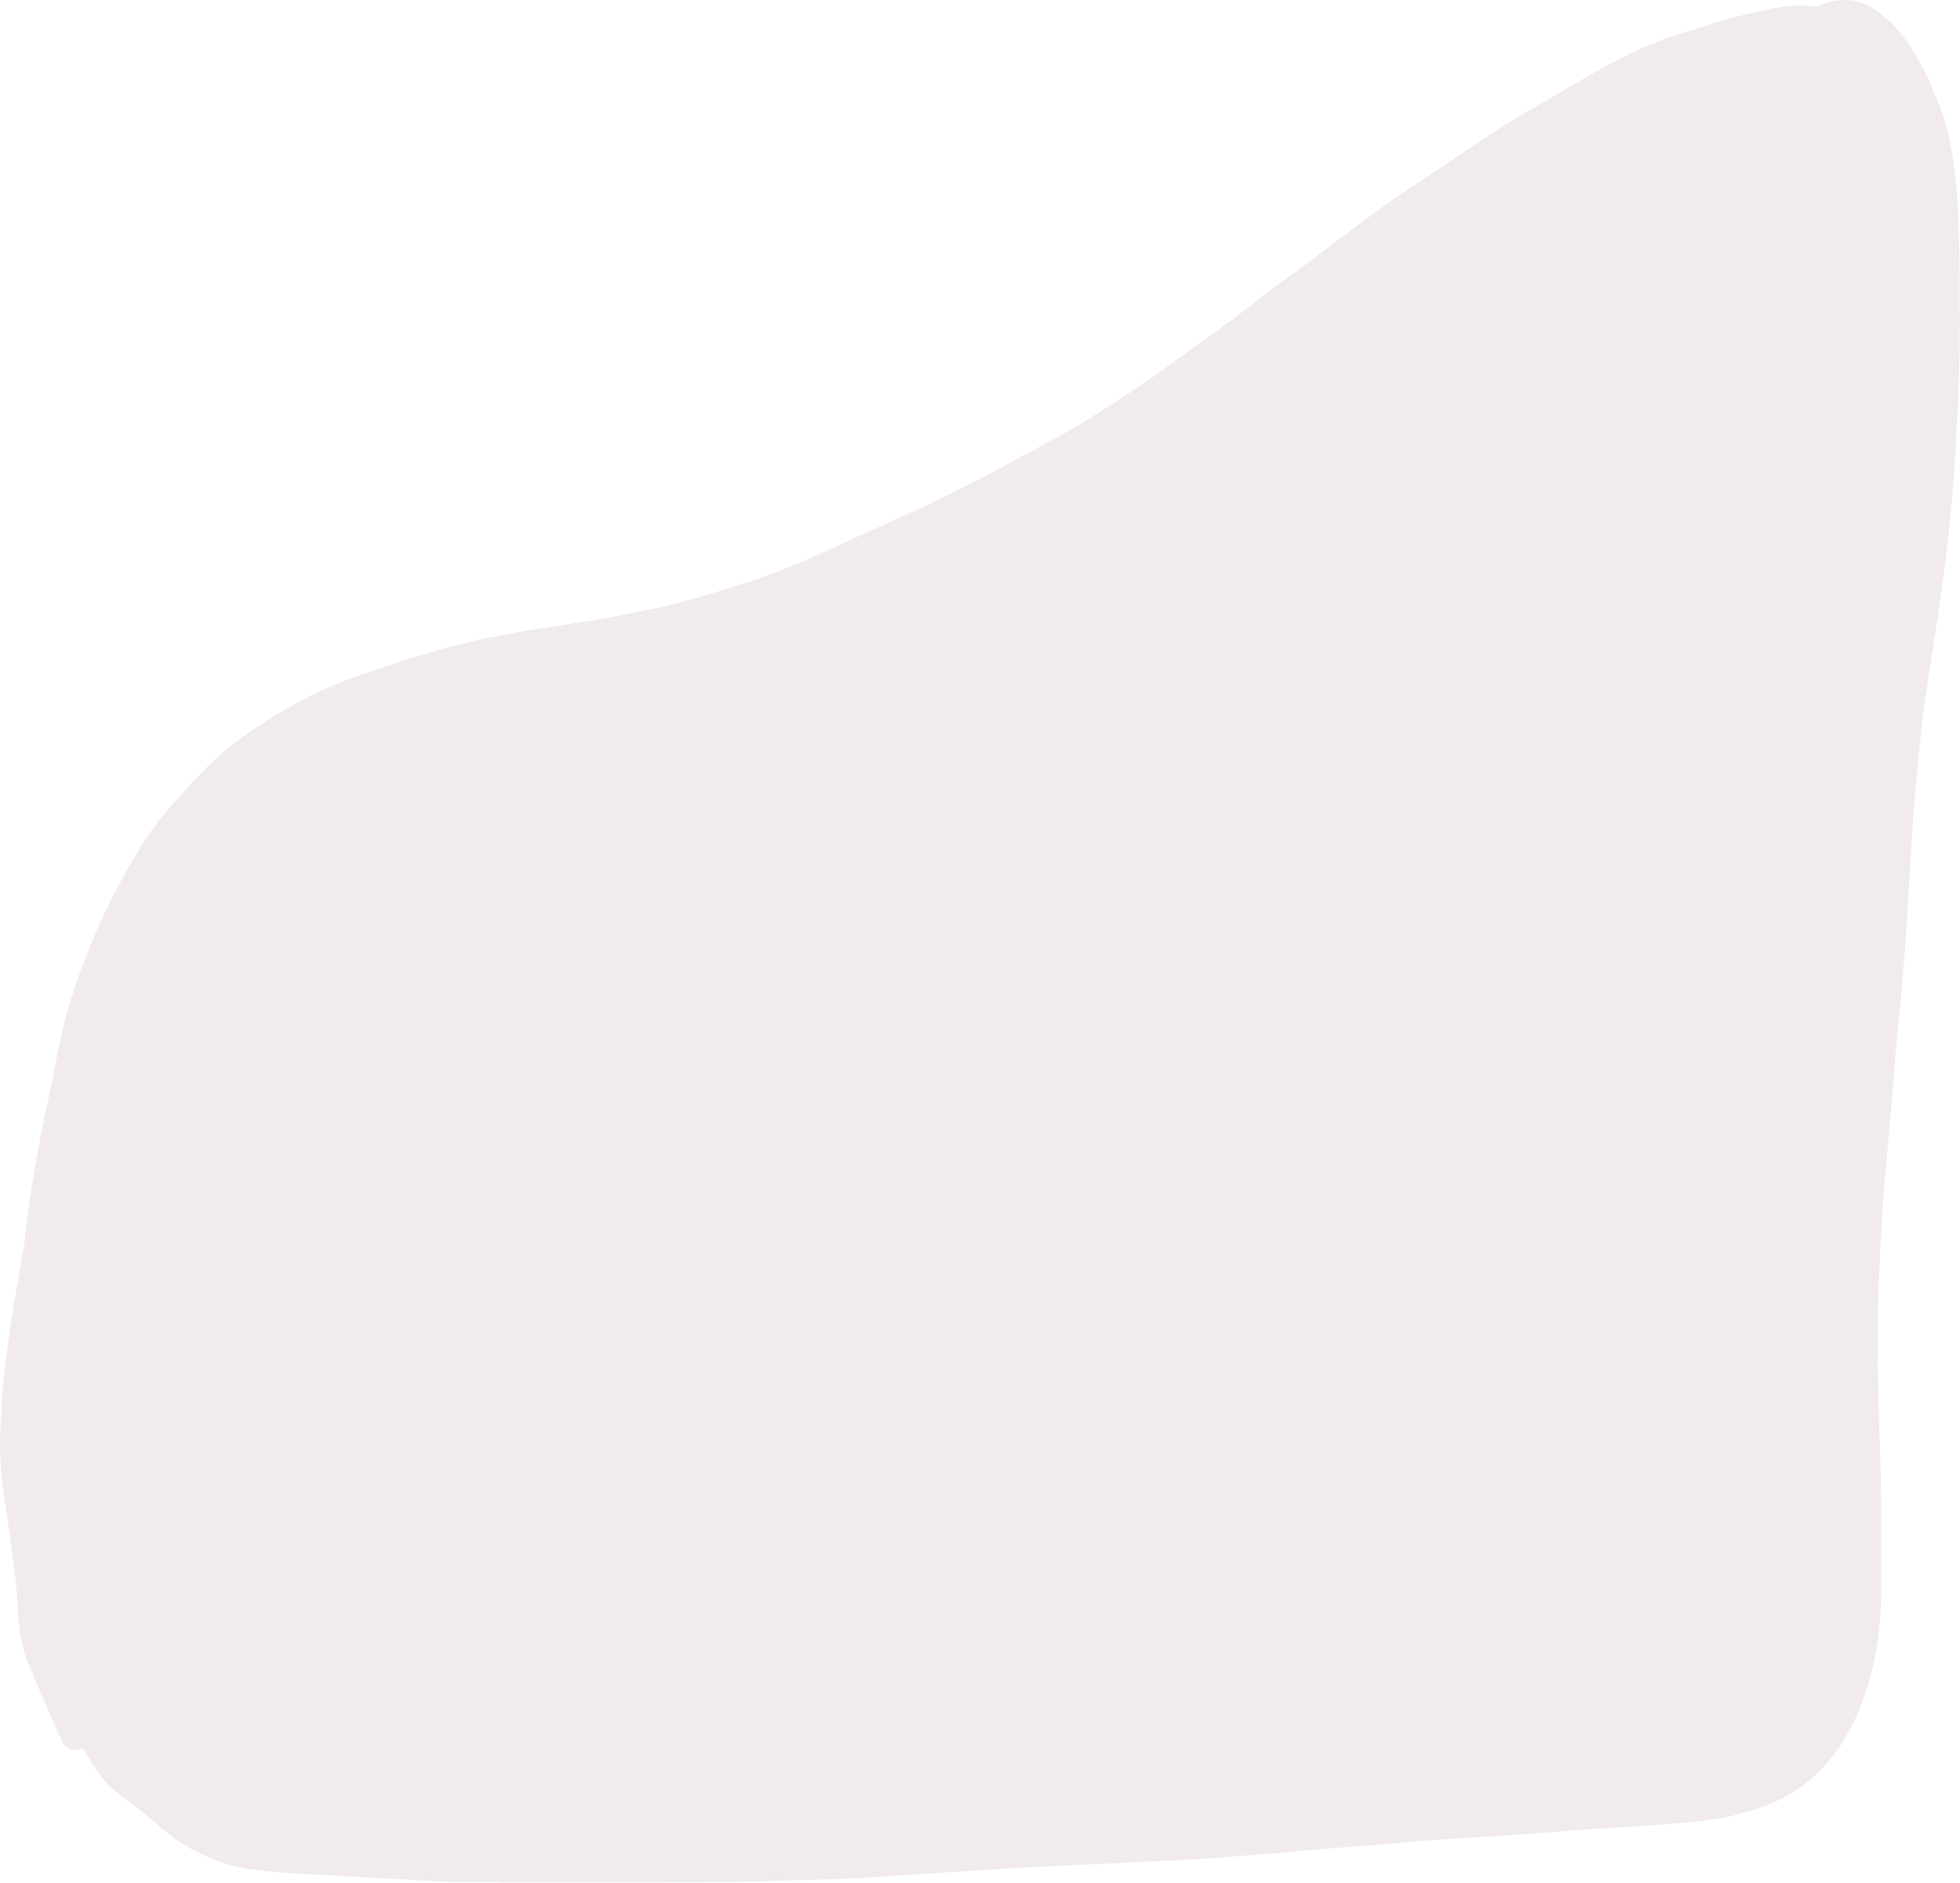
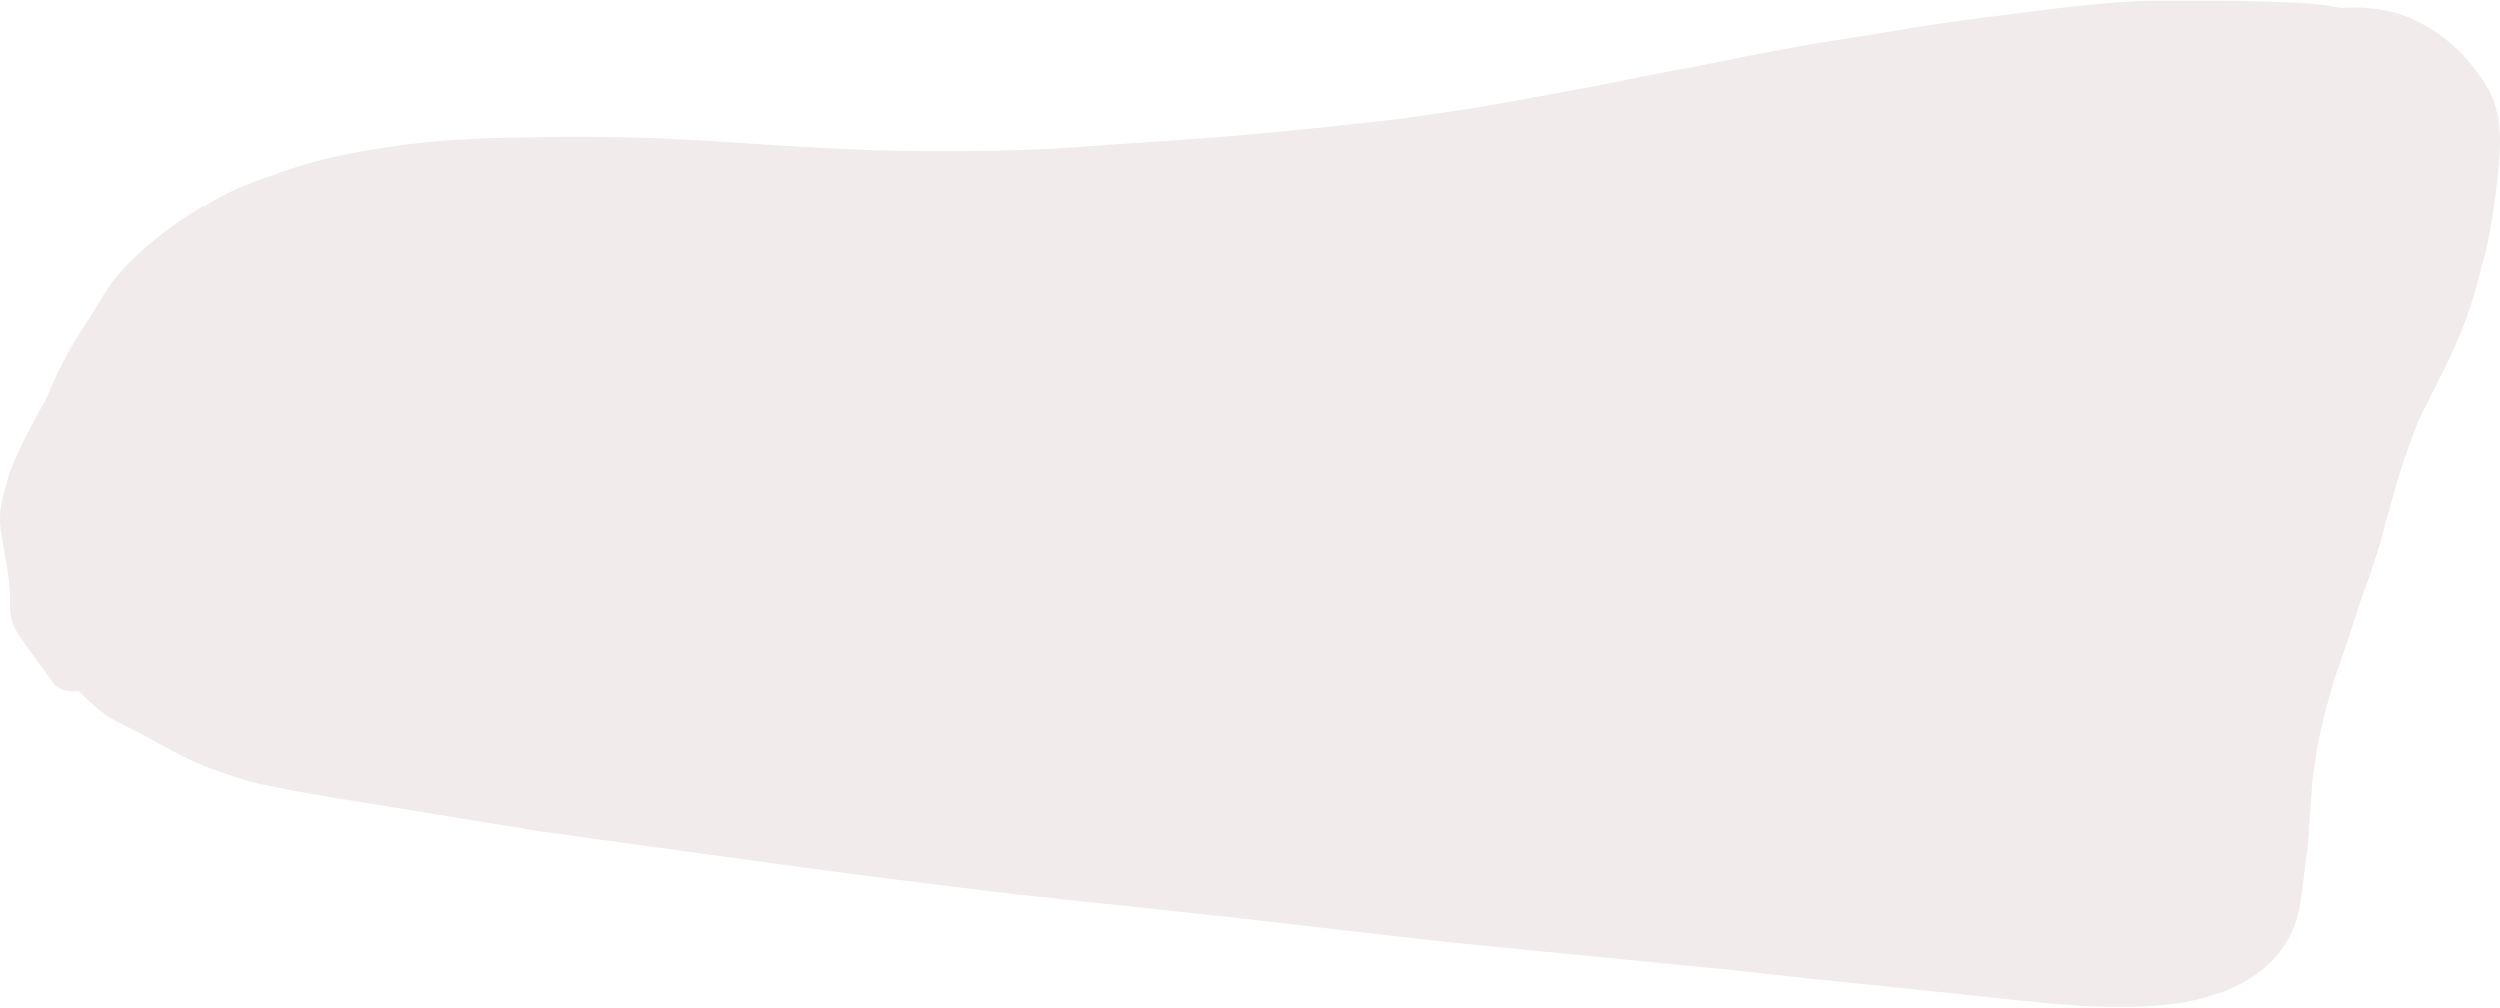
- <svg xmlns="http://www.w3.org/2000/svg" viewBox="0 0 557.03 535">
+ <svg xmlns="http://www.w3.org/2000/svg" viewBox="0 0 573.29 230.97">
  <defs>
    <style>.a{fill:#f1ebeb;}</style>
  </defs>
-   <path class="a" d="M106.52,528H149c6,0,13.05,0,20.14-.09,6-.06,12.21-.2,18.32-.39l7.58-.22,10-.3c1.86-.06,3.76-.19,5.59-.3l2.63-.17c1.7-.1,3.42-.21,5.09-.33l2.95-.19,9.61-.63,7.7-.5c5.6-.36,12.12-.78,18.62-1.15,5.76-.33,11.45-.57,18.23-.84,2.92-.12,5.88-.27,8.75-.43,2.38-.13,4.85-.26,7.27-.37L294,522c2-.08,4.09-.17,6.13-.29l1.43-.09,7.55-.48c7.07-.5,12.85-1,18.22-1.42,3-.26,6-.54,8.85-.82h.13c2.18-.2,4.41-.37,6.57-.54l2.23-.17,3.69-.29c4.13-.32,8.39-.66,12.58-1l1.86-.18c2.31-.21,4.71-.44,7.06-.61,3.64-.26,6.61-.46,9.33-.61l3.27-.18c4.35-.25,8.85-.5,13.27-.85,6.06-.48,12.26-.95,18.43-1.4,2.76-.2,5.56-.36,8-.5,3-.17,6.08-.38,8.95-.58l4.83-.36,3.62-.26c2.37-.17,5.17-.4,8-.77l1.48-.2,1.49-.2.65-.07c.49-.06,1-.12,1.45-.21l1.23-.24,1.22-.25.65-.12c.47-.09,1-.17,1.43-.3l4.18-1.12a53.94,53.94,0,0,0,10.91-4.39,38.94,38.94,0,0,0,8.89-6.68,46.82,46.82,0,0,0,7.31-9.09,52.42,52.42,0,0,0,2.68-4.93L492,482c.58-1.16,1.07-2.38,1.55-3.56.17-.44.35-.87.52-1.3.41-1,.73-2,1.05-3,.11-.34.22-.69.34-1,.35-1,.64-2.13.93-3.18.1-.39.21-.78.32-1.17.25-.92.45-1.87.64-2.79.09-.41.17-.81.26-1.22.22-1,.39-2,.56-3,.07-.43.14-.87.22-1.3s.15-1,.21-1.54l.09-.69.18-1.41.18-1.41c.13-1,.2-2,.27-3,0-.45.07-.9.1-1.35.08-.92.11-1.87.14-2.78,0-.41,0-.82,0-1.24,0-.94,0-1.9,0-2.83,0-.43,0-.86,0-1.29,0-4,0-8.06,0-12,0-1.56,0-3.12,0-4.67V424c0-4.75,0-9.67-.15-14.5-.08-2.89-.18-5.75-.29-8.49s-.19-5.77-.26-8.59v-.62c-.05-1.87-.1-3.74-.16-5.62,0-1-.07-2-.1-2.92-.06-2.22-.05-4.48,0-6.67,0-.55,0-1.1,0-1.65v-.53c0-5.18,0-10.54.25-15.81.25-6.19.54-11.9.87-17.43.17-3,.36-5.91.56-8.87.14-2.17.34-4.38.54-6.52.07-.71.13-1.41.2-2.12.53-5.94,1-11.3,1.48-16.7.26-3.05.5-6.14.74-9.14.22-2.64.43-5.28.65-7.92.24-2.89.54-5.83.82-8.67s.58-5.7.82-8.55v-.15c.47-5.6,1-11.38,1.31-17.09.2-3.2.39-6.44.56-9.65.09-1.61.19-3.24.3-4.81l.18-2.67.24-4.09c.27-4.42.54-9,.94-13.48l.36-4c.39-4.53.8-9.21,1.31-13.8l0-.28c.21-1.93.43-3.87.64-5.81.15-1.32.33-2.65.51-3.94.07-.44.13-.87.19-1.31l.56-3.62c.7-4.51,1.43-9.18,2.12-13.78.16-1.05.33-2.11.49-3.16.25-1.51.5-3.08.71-4.63.46-3.22.9-6.44,1.34-9.67.36-2.65.71-5.4,1.06-8.38s.67-6,1-9.49c.56-5.86,1-11.89,1.28-17.08l.24-4.29c.07-1.4.14-2.79.23-4.18l.08-1.31c.15-2.31.29-4.7.37-7l0-.88c.18-5.44.36-11.08.36-16.62V82.49c0-10,0-20.36-.54-30.52-.14-2.52-.32-4.78-.55-6.9l-.24-2.23-.24-2.24c-.13-1.22-.34-2.45-.54-3.64-.08-.47-.16-1-.23-1.42-.15-.91-.35-1.82-.54-2.7-.06-.29-.12-.58-.19-.87l-.3-1.46c-.1-.46-.24-.92-.37-1.37-.07-.22-.14-.45-.2-.67l-.28-1-.27-1a12.3,12.3,0,0,0-.41-1.16c-.07-.17-.13-.34-.19-.51-.51-1.41-1-2.76-1.6-4.12-.94-2.27-2-4.9-3.32-7.39-.65-1.28-1.21-2.31-1.75-3.25l0-.05-1-1.73c-.25-.43-.54-.86-.82-1.27L508,6.41A46.41,46.41,0,0,0,503.42.52a27.37,27.37,0,0,0-3.94-3.59,24.82,24.82,0,0,0-3.64-2.36,13.36,13.36,0,0,0-3.67-1.26A20.21,20.21,0,0,0,489.72-7l-.51,0a15.82,15.82,0,0,0-1.69.13h-.09a16.83,16.83,0,0,0-5.57,1.48c-.22.11-.44.22-.65.34a25.54,25.54,0,0,0-4.08-.36H476a8.34,8.34,0,0,0-.84,0l-2.27.18c-.62,0-1.24.16-1.84.26l-.57.09-.53.08c-.5.08-1,.16-1.52.26-4.37.92-10.11,2.19-15.82,3.93-1.91.58-3.84,1.2-5.7,1.8l-2.08.66-1.06.33c-.87.28-1.77.56-2.65.86l-1.23.41c-.92.3-1.86.6-2.77,1L435.75,5c-1.12.43-2.28.86-3.38,1.37l-4.06,1.85c-.84.38-1.68.83-2.5,1.26l-1.21.63c-.92.47-1.84,1-2.74,1.44l-1.11.6c-3.42,1.81-6.8,3.83-10.06,5.77L407.09,20l-3.71,2.16c-3.43,2-7,4-10.37,6.2-3.07,1.95-5.41,3.45-7.57,4.87-1.88,1.24-3.76,2.53-5.58,3.78l-1.06.73c-3.39,2.32-6.88,4.61-10.26,6.82l-3.49,2.29c-4.24,2.79-8.4,5.84-12.41,8.79-1,.74-2,1.51-3,2.25s-1.67,1.27-2.52,1.89c-2.24,1.66-4.45,3.35-6.31,4.77l-1.05.8c-1.57,1.21-3.2,2.46-4.84,3.64l-4.25,3.06-2.14,1.54c-1.67,1.21-3.33,2.49-4.93,3.73l-1.26,1-5.75,4.45c-4.28,3.18-8.67,6.37-13.05,9.48L298.34,96c-3,2.15-6,4.36-9.11,6.47-3.24,2.23-6.63,4.36-9.9,6.42-1.35.85-2.71,1.7-4.05,2.57-3.9,2.48-8.23,5-13.63,7.88l-7.84,4.22-1.67.91c-1.6.87-3.25,1.76-4.89,2.62l-.61.31c-4.7,2.44-9.57,5-14.42,7.32-4.31,2.09-8.74,4.11-13,6.06l-2.27,1-4.8,2.16-2.75,1.23c-1.45.65-2.92,1.34-4.34,2l-3.35,1.55c-2.54,1.15-5.16,2.35-7.76,3.51l-1.18.5c-1.71.72-3.47,1.46-5.23,2.13-2.74,1-5.26,2-7.72,2.82s-5,1.66-8.2,2.64l-2.66.82c-1.66.51-3.36,1-5.05,1.52-2.7.75-5.5,1.51-8.32,2.25-2.24.59-4.54,1.06-6.77,1.51l-.79.16c-5.15,1-10.2,2.05-15.39,2.86l-3.11.49c-4.37.69-8.89,1.4-13.34,2.07-2.52.38-5.06.87-7.51,1.35l-2.36.45c-2,.37-4,.75-5.93,1.2-5,1.14-10,2.56-14.92,3.93l-1.13.32c-2.44.69-4.88,1.52-7.24,2.33l-.17.05c-2.68.92-5.12,1.74-7.46,2.52-1.13.37-2.15.72-3.12,1.07-1.35.48-2.78,1-4.37,1.67-1,.39-2,.81-2.91,1.21l-1,.43-.32.14c-1.16.49-2.36,1-3.51,1.57-2.46,1.21-4.91,2.53-7,3.68-2.39,1.31-4.7,2.8-6.85,4.21A97.56,97.56,0,0,0,27,208c-1.76,1.64-3.83,3.59-5.77,5.62s-3.87,4.2-5.46,6c-.44.51-.89,1-1.33,1.51-.74.84-1.5,1.7-2.23,2.56-1.41,1.65-2.82,3.44-4.32,5.5-1,1.4-2,2.93-3.26,5-1,1.7-2,3.36-3,5.06l-.22.39c-.89,1.59-1.81,3.24-2.68,4.87-1,1.85-2,3.81-2.75,5.38-2,4-3.76,8.09-5.2,11.51l.14-.33c-2,4.81-3.89,9.84-5.51,15-.36,1.15-.68,2.22-1,3.27l-.36,1.23c-.28,1-.57,2-.82,3-.63,2.61-1.21,5.2-1.71,7.72-.23,1.18-.46,2.36-.7,3.54-.81,4.12-1.65,8.39-2.57,12.57-1,4.65-2,9.75-3.08,15.58-.21,1.22-.41,2.47-.6,3.67l-.3,1.9c-.27,1.64-.56,3.4-.82,5.21-.49,3.3-.91,6.67-1.31,9.93L-28,345.5c-.17,1.13-.31,2.05-.46,2.89-.09.5-.19,1-.28,1.52-.13.7-.27,1.4-.39,2.1l-1.26,7.43-.63,3.84c-.18,1.16-.37,2.32-.56,3.47-.42,2.51-.76,5.05-1.11,7.65l-.2,1.4c-.63,4.42-1.28,9-1.49,13.53-.07,1.61-.17,3.24-.26,4.82-.2,3.45-.4,7-.41,10.52a100.83,100.83,0,0,0,1.24,14q.59,4.14,1.19,8.28l.81,5.62q.42,3.21.86,6.42c.29,2.22.52,4.56.7,7.15.06.94.12,1.89.17,2.84.07,1.29.14,2.62.25,3.94s.24,2.45.38,3.61a32.83,32.83,0,0,0,.86,4.36c.28,1.09.61,2.2,1,3.41.27.79.6,1.58.92,2.34.11.28.23.55.34.83,1,2.35,2,4.7,2.86,6.71.58,1.3,1.14,2.6,1.71,3.91,1.49,3.4,3,6.92,4.6,10.34a3.84,3.84,0,0,0,2.36,1.82,4.09,4.09,0,0,0,1,.14,4,4,0,0,0,2-.54l.19-.12.5.84c.69,1.13,1.4,2.29,2.12,3.43.4.65.84,1.28,1.26,1.89l.27.39.15.21a26.59,26.59,0,0,0,1.91,2.56c.57.66,1.11,1.25,1.68,1.81a16,16,0,0,0,1.46,1.27l.3.24c1.09.88,2.24,1.73,3.36,2.55L3,506.08c1.75,1.38,3.54,2.87,5.31,4.41,2.19,1.91,4.48,3.74,7,5.58a42.7,42.7,0,0,0,7,3.94,53.18,53.18,0,0,0,8.37,3.24,30.37,30.37,0,0,0,3.61.73l.14,0c1.47.23,3,.47,4.6.65,3.19.38,6.17.64,9.12.82,1.76.11,3.55.2,5.28.28l3.43.16,4.53.26,3.84.23,5.88.33c3.66.21,7.45.43,11.17.62l2.59.14c1.82.1,3.7.2,5.56.27l2.45.09,2.33.08c1.08,0,2.17,0,3.14,0h1.91l6.27,0Z" transform="translate(35.05 7)" />
+   <path class="a" d="M102.23,285.58l5.71.78,5.7.77L130,289.38l1.43.19,4.12.57,1.78.24.35.05,6.58.9c5.93.81,12.93,1.77,20,2.69,6,.79,12.11,1.57,18.17,2.31l7.53.93,10,1.23c1.85.22,3.74.42,5.56.62l2.62.28,5.06.54,2.94.31,9.56,1,7.65.81,18.53,2c5.72.63,11.37,1.29,18.11,2.09,2.9.35,5.84.68,8.69,1l7.24.82,2.43.29,6.09.7,1.42.15,7.52.81c7,.73,12.79,1.31,18.14,1.82l8.82.84h.12c2.18.2,4.4.43,6.54.65l2.23.22,3.67.37c4.11.42,8.36.84,12.53,1.24l1.85.17c2.31.22,4.69.44,7,.68,3.62.38,6.57.69,9.27,1l3.26.36c4.33.48,8.8,1,13.2,1.42l18.35,1.87c2.74.28,5.52.59,8,.86,3,.34,6,.66,8.91.95l4.8.5,3.61.37c2.35.24,5.14.52,8,.74l1.48.11,1.48.12.66.05c.48,0,1,.08,1.45.1l1.22.06,1.23.05.65,0,1.43.06,4.22.06a99.87,99.87,0,0,0,11.08-.51,52,52,0,0,0,9.22-1.81,39.14,39.14,0,0,0,7.81-3.11,30.71,30.71,0,0,0,3-1.87l.42-.29a18.18,18.18,0,0,0,1.75-1.4l.6-.52a14,14,0,0,0,1.23-1.2l.4-.42c.4-.43.76-.87,1.11-1.31l.39-.48a10.78,10.78,0,0,0,.81-1.18l.34-.51c.27-.42.51-.86.73-1.28l.3-.56a5.65,5.65,0,0,0,.31-.66c0-.1.08-.2.13-.3l.26-.62.27-.61a10.81,10.81,0,0,0,.45-1.32c.06-.2.12-.4.19-.6a11.17,11.17,0,0,0,.3-1.24l.12-.55c.1-.42.16-.85.22-1.27,0-.2.05-.39.08-.59.29-1.8.52-3.64.75-5.42l.27-2.11.14-1c.28-2.15.58-4.38.75-6.58.09-1.31.17-2.62.23-3.87s.17-2.64.28-3.92l0-.28c.08-.85.13-1.71.19-2.56l.09-1.33c.07-1,.23-2,.38-3,0-.25.07-.5.11-.74l0-.24c.34-2.34.7-4.76,1.23-7.11.63-2.77,1.27-5.31,1.94-7.77.36-1.31.73-2.62,1.1-3.93.27-1,.61-1.93.94-2.87l.33-.93c.9-2.61,1.71-5,2.5-7.34.44-1.35.88-2.71,1.3-4l1.13-3.5c.42-1.27.9-2.56,1.36-3.8s.92-2.5,1.33-3.75l0-.07c.82-2.46,1.66-5,2.36-7.54.4-1.42.78-2.86,1.15-4.29.18-.71.39-1.43.6-2.13l.33-1.18c.17-.61.34-1.21.5-1.82.54-2,1.1-4,1.77-6l.6-1.78c.67-2,1.37-4,2.15-6l0-.12c.33-.85.66-1.7,1-2.54.22-.58.49-1.15.75-1.71l.26-.57.78-1.56c1-1.94,2-4,3-5.94l.69-1.36c.33-.65.68-1.33,1-2q1-2.1,1.92-4.19c.53-1.15,1-2.35,1.57-3.64s1-2.61,1.59-4.16c.92-2.57,1.68-5.24,2.32-7.54.17-.64.34-1.27.5-1.91s.32-1.24.49-1.86l.16-.58c.29-1,.59-2.08.81-3.13l.08-.39c.51-2.44,1-5,1.38-7.47.1-.74.21-1.48.31-2.22a117.41,117.41,0,0,0,1.35-13.86,29.31,29.31,0,0,0-.11-3.19l-.1-1-.11-1a14.75,14.75,0,0,0-.3-1.72l-.15-.67a9.9,9.9,0,0,0-.36-1.29c0-.14-.09-.28-.13-.43l-.21-.69A4.85,4.85,0,0,0,541,116l-.16-.34-.21-.48-.21-.48a4.27,4.27,0,0,0-.33-.58l-.16-.26c-.42-.7-.85-1.38-1.32-2.07a45.48,45.48,0,0,0-2.84-3.79c-.57-.67-1-1.21-1.53-1.71l0,0-.87-.91c-.22-.23-.48-.46-.73-.68l-.37-.34a37.66,37.66,0,0,0-4.14-3.28,32.8,32.8,0,0,0-3.68-2.15A35.32,35.32,0,0,0,521,97.37a26.12,26.12,0,0,0-3.57-1.07c-.78-.18-1.61-.32-2.41-.46l-.5-.08c-.56-.08-1.13-.13-1.69-.17h-.08a34.47,34.47,0,0,0-5.62-.09l-.65.07c-1.47-.31-2.78-.55-4-.72l-.16,0-.15,0-.4-.06h0l-.33,0-.83-.1-2.27-.23c-.6-.06-1.23-.09-1.83-.13l-.57,0-.53,0-1.53-.09c-4.38-.18-10.15-.38-15.91-.37-1.92,0-3.88,0-5.76,0h-3.17c-.88,0-1.79,0-2.68,0l-1.25,0c-.92,0-1.87,0-2.79,0l-1.43.06c-1.14,0-2.32.07-3.44.15l-4.13.29c-.86.06-1.72.14-2.56.23l-1.24.12-2.8.28-1.14.12c-3.5.35-7,.81-10.33,1.24l-3.69.48-3.81.47c-3.52.44-7.16.89-10.66,1.4-3.17.46-5.57.82-7.8,1.17l-5.77.95-1.09.19c-3.5.59-7.1,1.14-10.58,1.69l-3.61.56c-4.37.69-8.68,1.5-12.83,2.29-1,.2-2.09.4-3.1.61l-2.62.51c-2.33.45-4.62.91-6.55,1.3l-1.08.22c-1.64.33-3.33.68-5,1l-4.4.8-2.21.41c-1.73.32-3.45.67-5.12,1l-1.3.27-6,1.23c-4.43.85-9,1.7-13.51,2.51l-5.4,1c-3.07.57-6.25,1.15-9.42,1.69-3.35.57-6.84,1.07-10.21,1.56l-4.17.61c-4,.59-8.46,1.14-14,1.71l-8,.85-1.7.18c-1.64.17-3.33.36-5,.52l-.63.06c-4.81.46-9.79.94-14.74,1.35-4.4.36-8.92.67-13.29,1l-2.31.16-4.89.32-2.8.19-4.42.31-3.42.25-7.9.53-1.21.07c-1.73.09-3.53.19-5.31.25-2.78.1-5.33.17-7.82.23s-5,.07-8.29.08h-2.69c-1.67,0-3.39,0-5.1,0-2.71,0-5.53-.06-8.37-.11-2.26,0-4.57-.14-6.81-.24l-.79,0c-5.16-.23-10.23-.46-15.42-.8l-3.11-.2c-4.37-.28-8.9-.57-13.35-.87-2.52-.18-5.07-.3-7.53-.41l-2.36-.12c-2-.1-4-.2-6-.26-5-.17-10.12-.21-15-.25h-1.13c-2.46,0-4.93,0-7.32.07h-.18l-7.54.13c-1.14,0-2.17,0-3.15.06-1.38,0-2.83.08-4.44.16-1,0-2,.1-3,.15l-1,.06-.33,0c-1.18.06-2.4.13-3.58.23-2.51.21-5,.48-7.16.71-2.46.27-4.83.63-7.06,1a131.1,131.1,0,0,0-13.8,2.66c-1.85.5-4,1.1-6.07,1.76s-4.09,1.37-5.78,2l-1.41.5c-.78.28-1.59.56-2.37.85-1.49.56-3,1.18-4.62,1.9-1.1.49-2.19,1.05-3.54,1.81-1.11.63-2.2,1.25-3.25,1.89L16,141c-1,.6-2,1.22-3,1.84s-2.18,1.45-3.06,2.06c-2.24,1.55-4.22,3.14-5.87,4.49l.17-.13a59.23,59.23,0,0,0-6.38,6c-.43.47-.82.91-1.17,1.34l-.43.51c-.34.41-.7.82-1,1.24-.79,1.1-1.52,2.19-2.17,3.26-.31.5-.61,1-.91,1.51-1.06,1.75-2.16,3.56-3.33,5.32-1.31,2-2.62,4.14-4,6.63-.29.52-.57,1.06-.83,1.58l-.42.81c-.37.71-.76,1.46-1.13,2.24-.69,1.43-1.31,2.9-1.91,4.32l-.33.77c-.23.49-.44.89-.64,1.25l-.37.65c-.17.29-.35.59-.51.89-.58,1.06-1.14,2.13-1.71,3.19l-.86,1.65c-.26.5-.51,1-.78,1.49-.56,1.08-1.06,2.18-1.56,3.31l-.29.61a32.51,32.51,0,0,0-2.31,5.9c-.17.72-.37,1.45-.56,2.15a39,39,0,0,0-1.05,4.7,21.45,21.45,0,0,0,.36,6.49c.21,1.3.44,2.6.66,3.9.15.89.31,1.77.46,2.65s.29,2,.45,3a23,23,0,0,1,.25,3.32c0,.44,0,.88,0,1.31,0,.59,0,1.21,0,1.81s.09,1.14.15,1.69a8.84,8.84,0,0,0,.59,2.08,13.21,13.21,0,0,0,.8,1.68,11.89,11.89,0,0,0,.76,1.19l.29.42c.8,1.19,1.67,2.39,2.42,3.42.49.66,1,1.33,1.45,2,1.26,1.74,2.56,3.54,3.92,5.3a4.65,4.65,0,0,0,2.22,1.14,8.54,8.54,0,0,0,1,.21,8.51,8.51,0,0,0,2,0l.2,0,.45.45,1.88,1.84c.36.34.76.69,1.14,1l.24.21.13.12a21.3,21.3,0,0,0,1.74,1.41c.52.38,1,.72,1.55,1.05s.9.52,1.37.77l.28.15c1,.55,2.12,1.09,3.17,1.61l1.48.74c1.65.86,3.33,1.77,5,2.71,2.06,1.16,4.21,2.3,6.59,3.47a65.8,65.8,0,0,0,6.65,2.72c2.78,1,5.42,1.87,8.08,2.6,1.16.32,2.37.57,3.55.82l.13,0c1.44.3,3,.63,4.51.92,3.14.6,6.08,1.13,9,1.61l5.22.84,3.39.54,4.46.73,3.79.62,5.81.95,11,1.79,2.55.42,5.49.88,2.43.37L91,284c1.07.17,2.15.32,3.11.45h.11l.1,0,.57.07,1.12.16,6.2.86Z" transform="translate(30.51 -93.7)" />
</svg>
